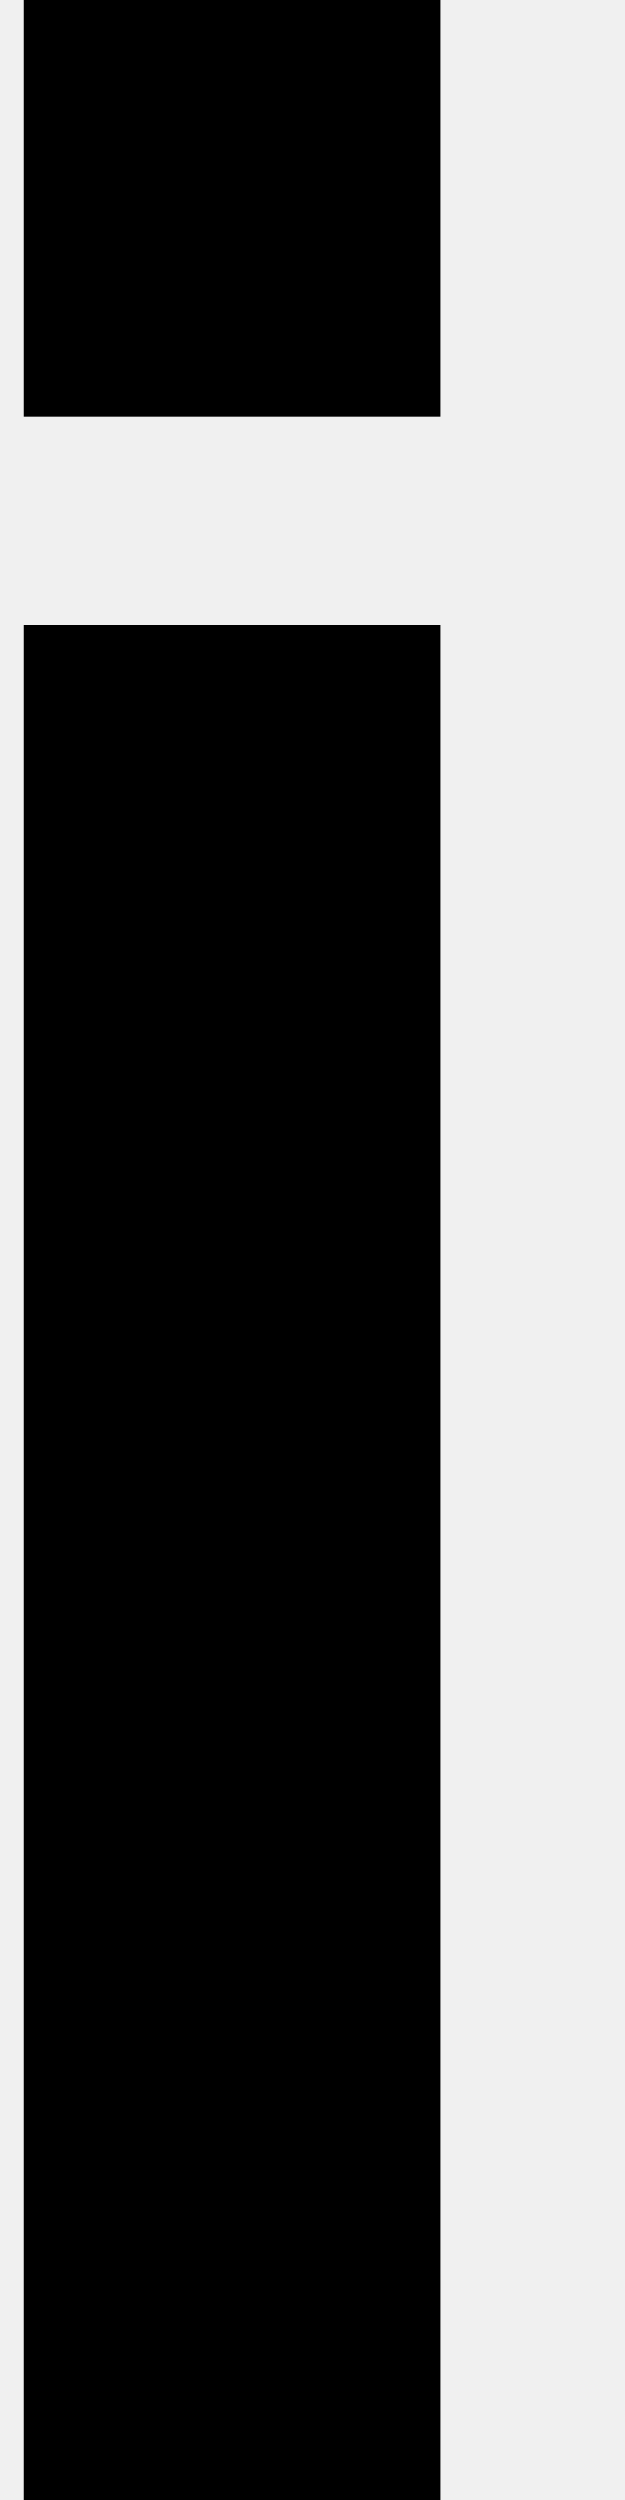
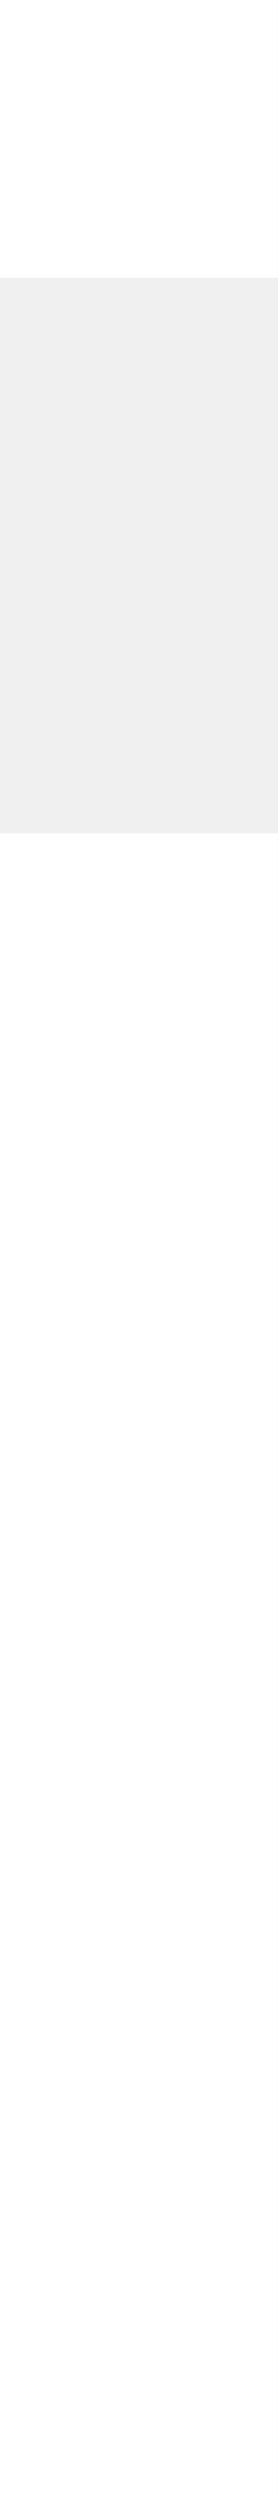
- <svg xmlns="http://www.w3.org/2000/svg" width="3" height="12" viewBox="0 0 3 12" fill="none">
-   <path fill-rule="evenodd" clip-rule="evenodd" d="M0.114 0H2.114V2H0.114V0ZM2.114 12H0.114V3H2.114V12Z" fill="black" />
+ <svg xmlns="http://www.w3.org/2000/svg" width="1" height="9" viewBox="0 0 1 9" fill="none">
+   <g clip-path="url(#a)" fill="#fff">
+     <path d="M0 9h1V3H0v6ZM1 0H0v1h1V0Z" />
+   </g>
+   <defs>
+     <clipPath id="a">
+       <path fill="#fff" d="M0 0h1v9H0z" />
+     </clipPath>
+   </defs>
</svg>
